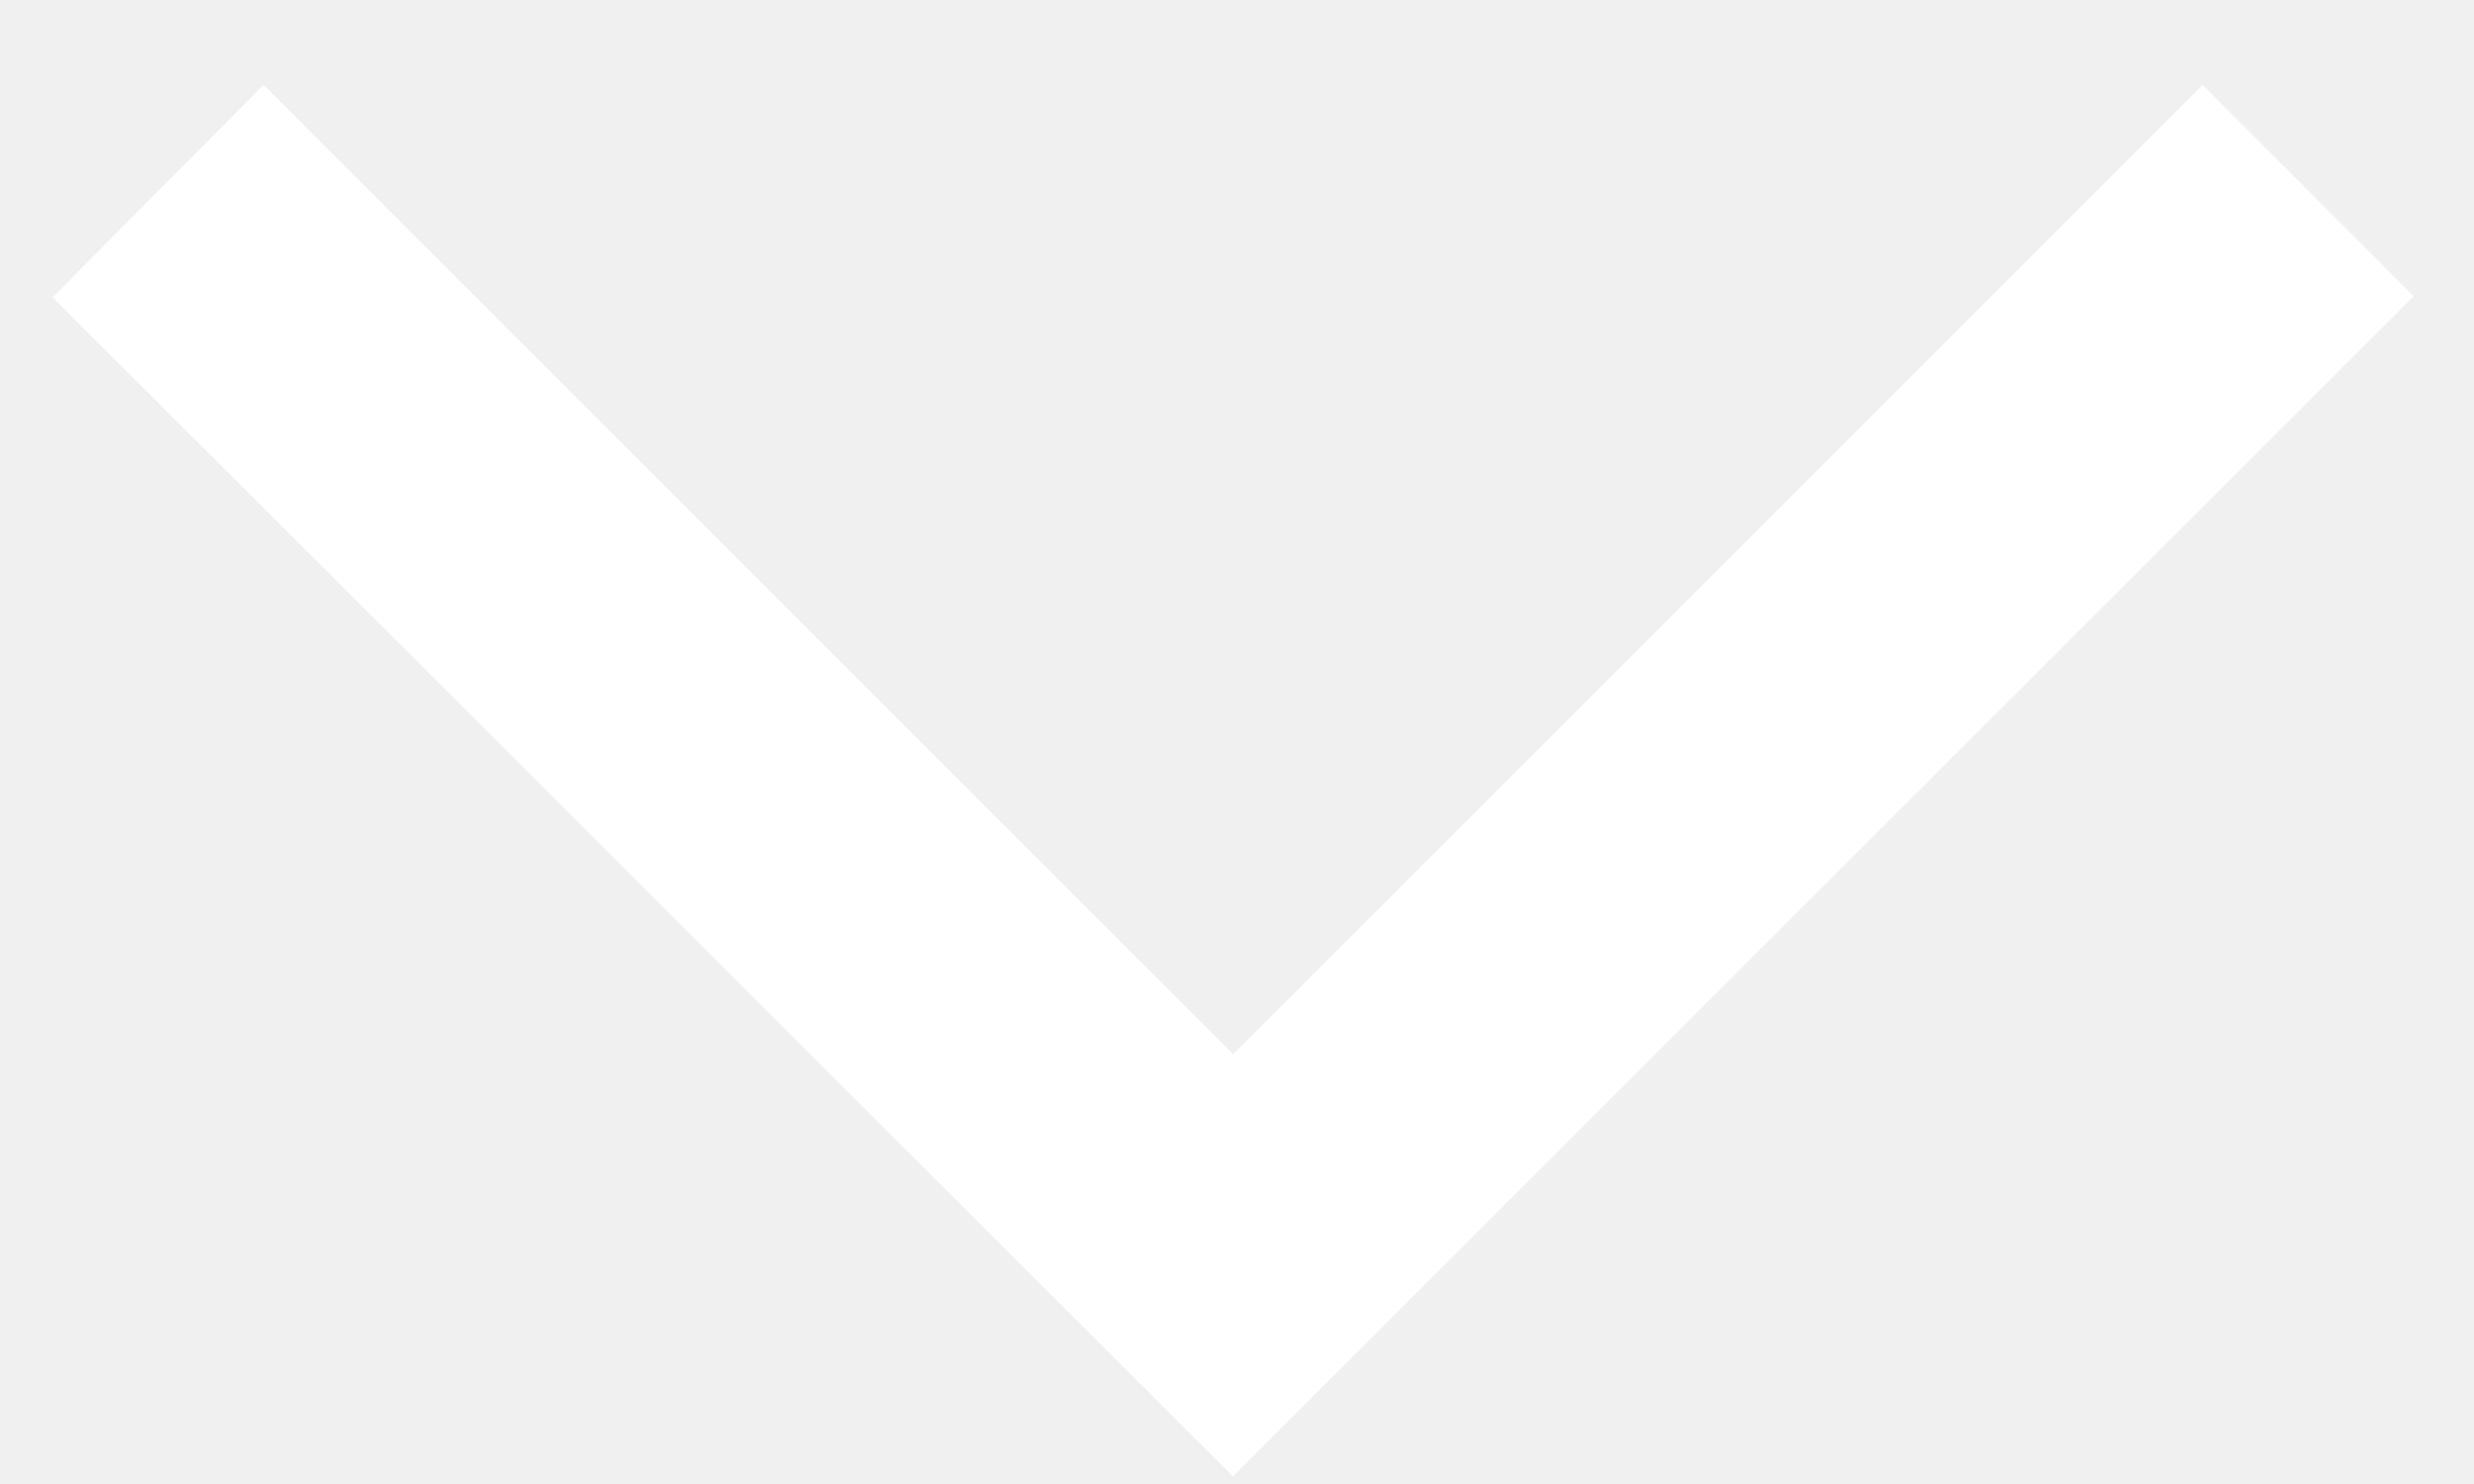
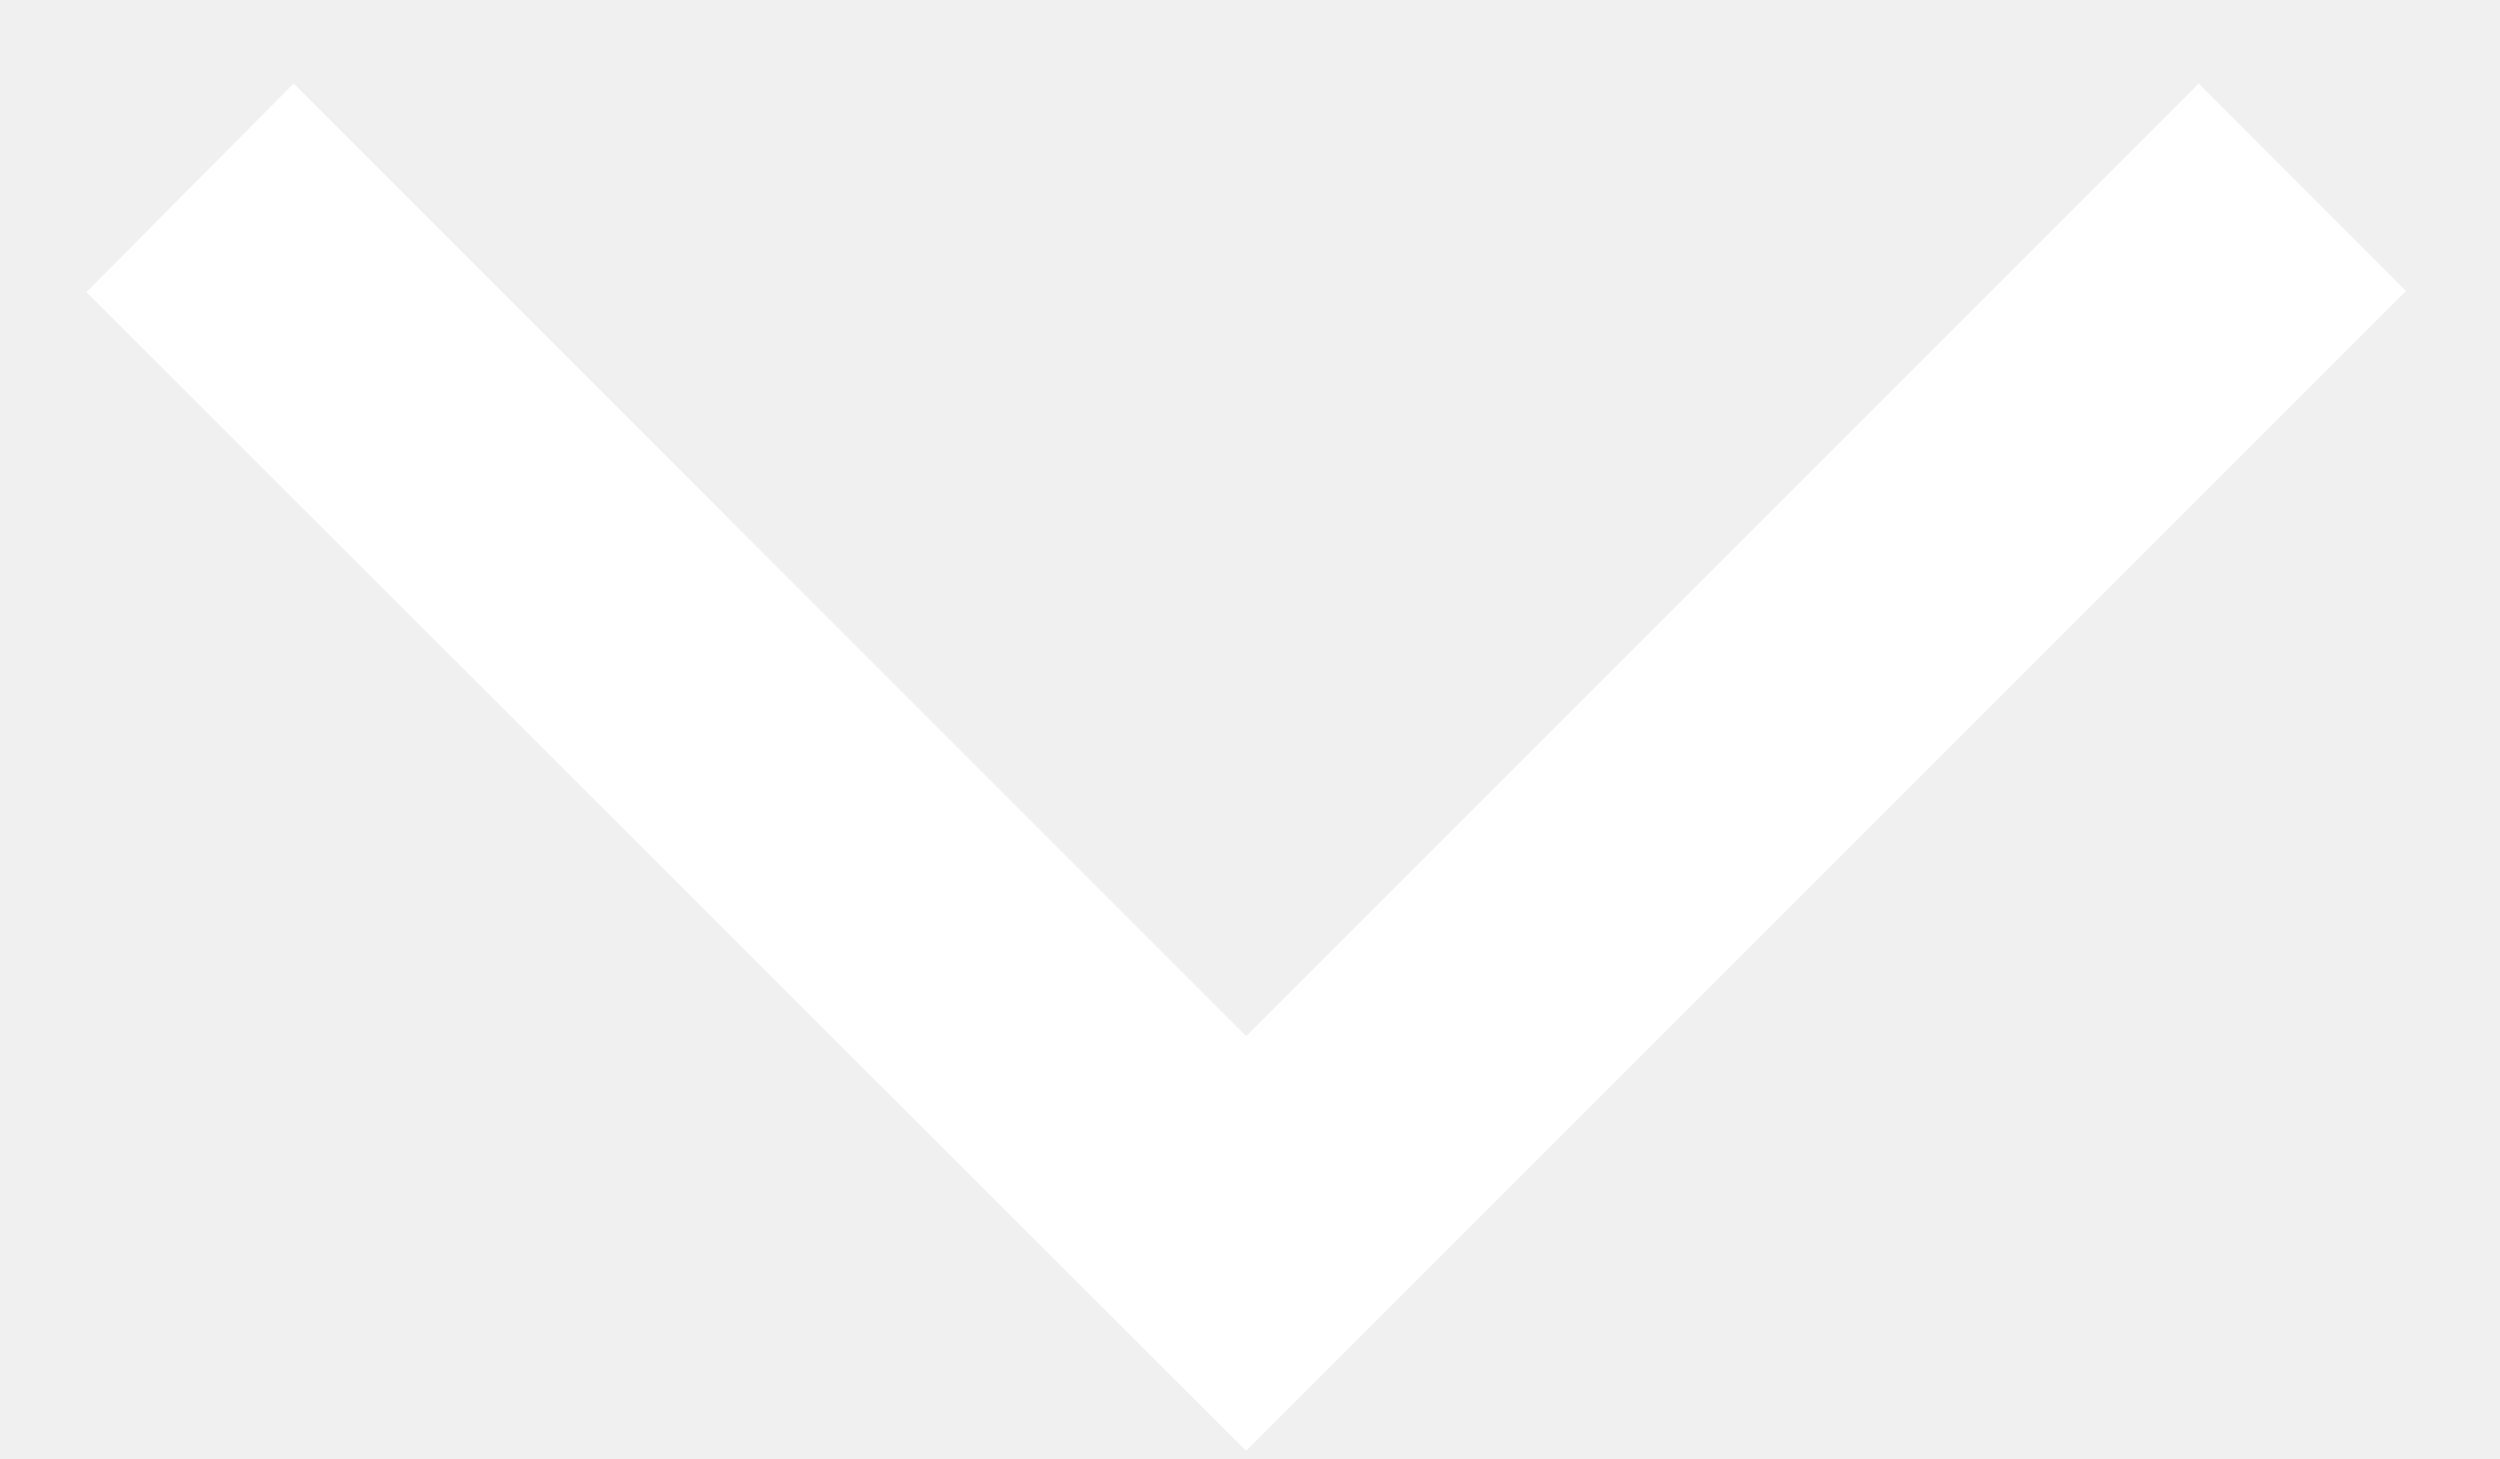
- <svg xmlns="http://www.w3.org/2000/svg" width="25" height="15" viewBox="0 0 25 15" fill="none">
+ <svg xmlns="http://www.w3.org/2000/svg" width="24" height="14" viewBox="0 0 25 15" fill="none">
  <path d="M2.663 0.859L0.531 3.005L12.46 14.923L24.39 2.993L22.258 0.859L12.46 10.657L2.663 0.859Z" fill="white" />
</svg>
